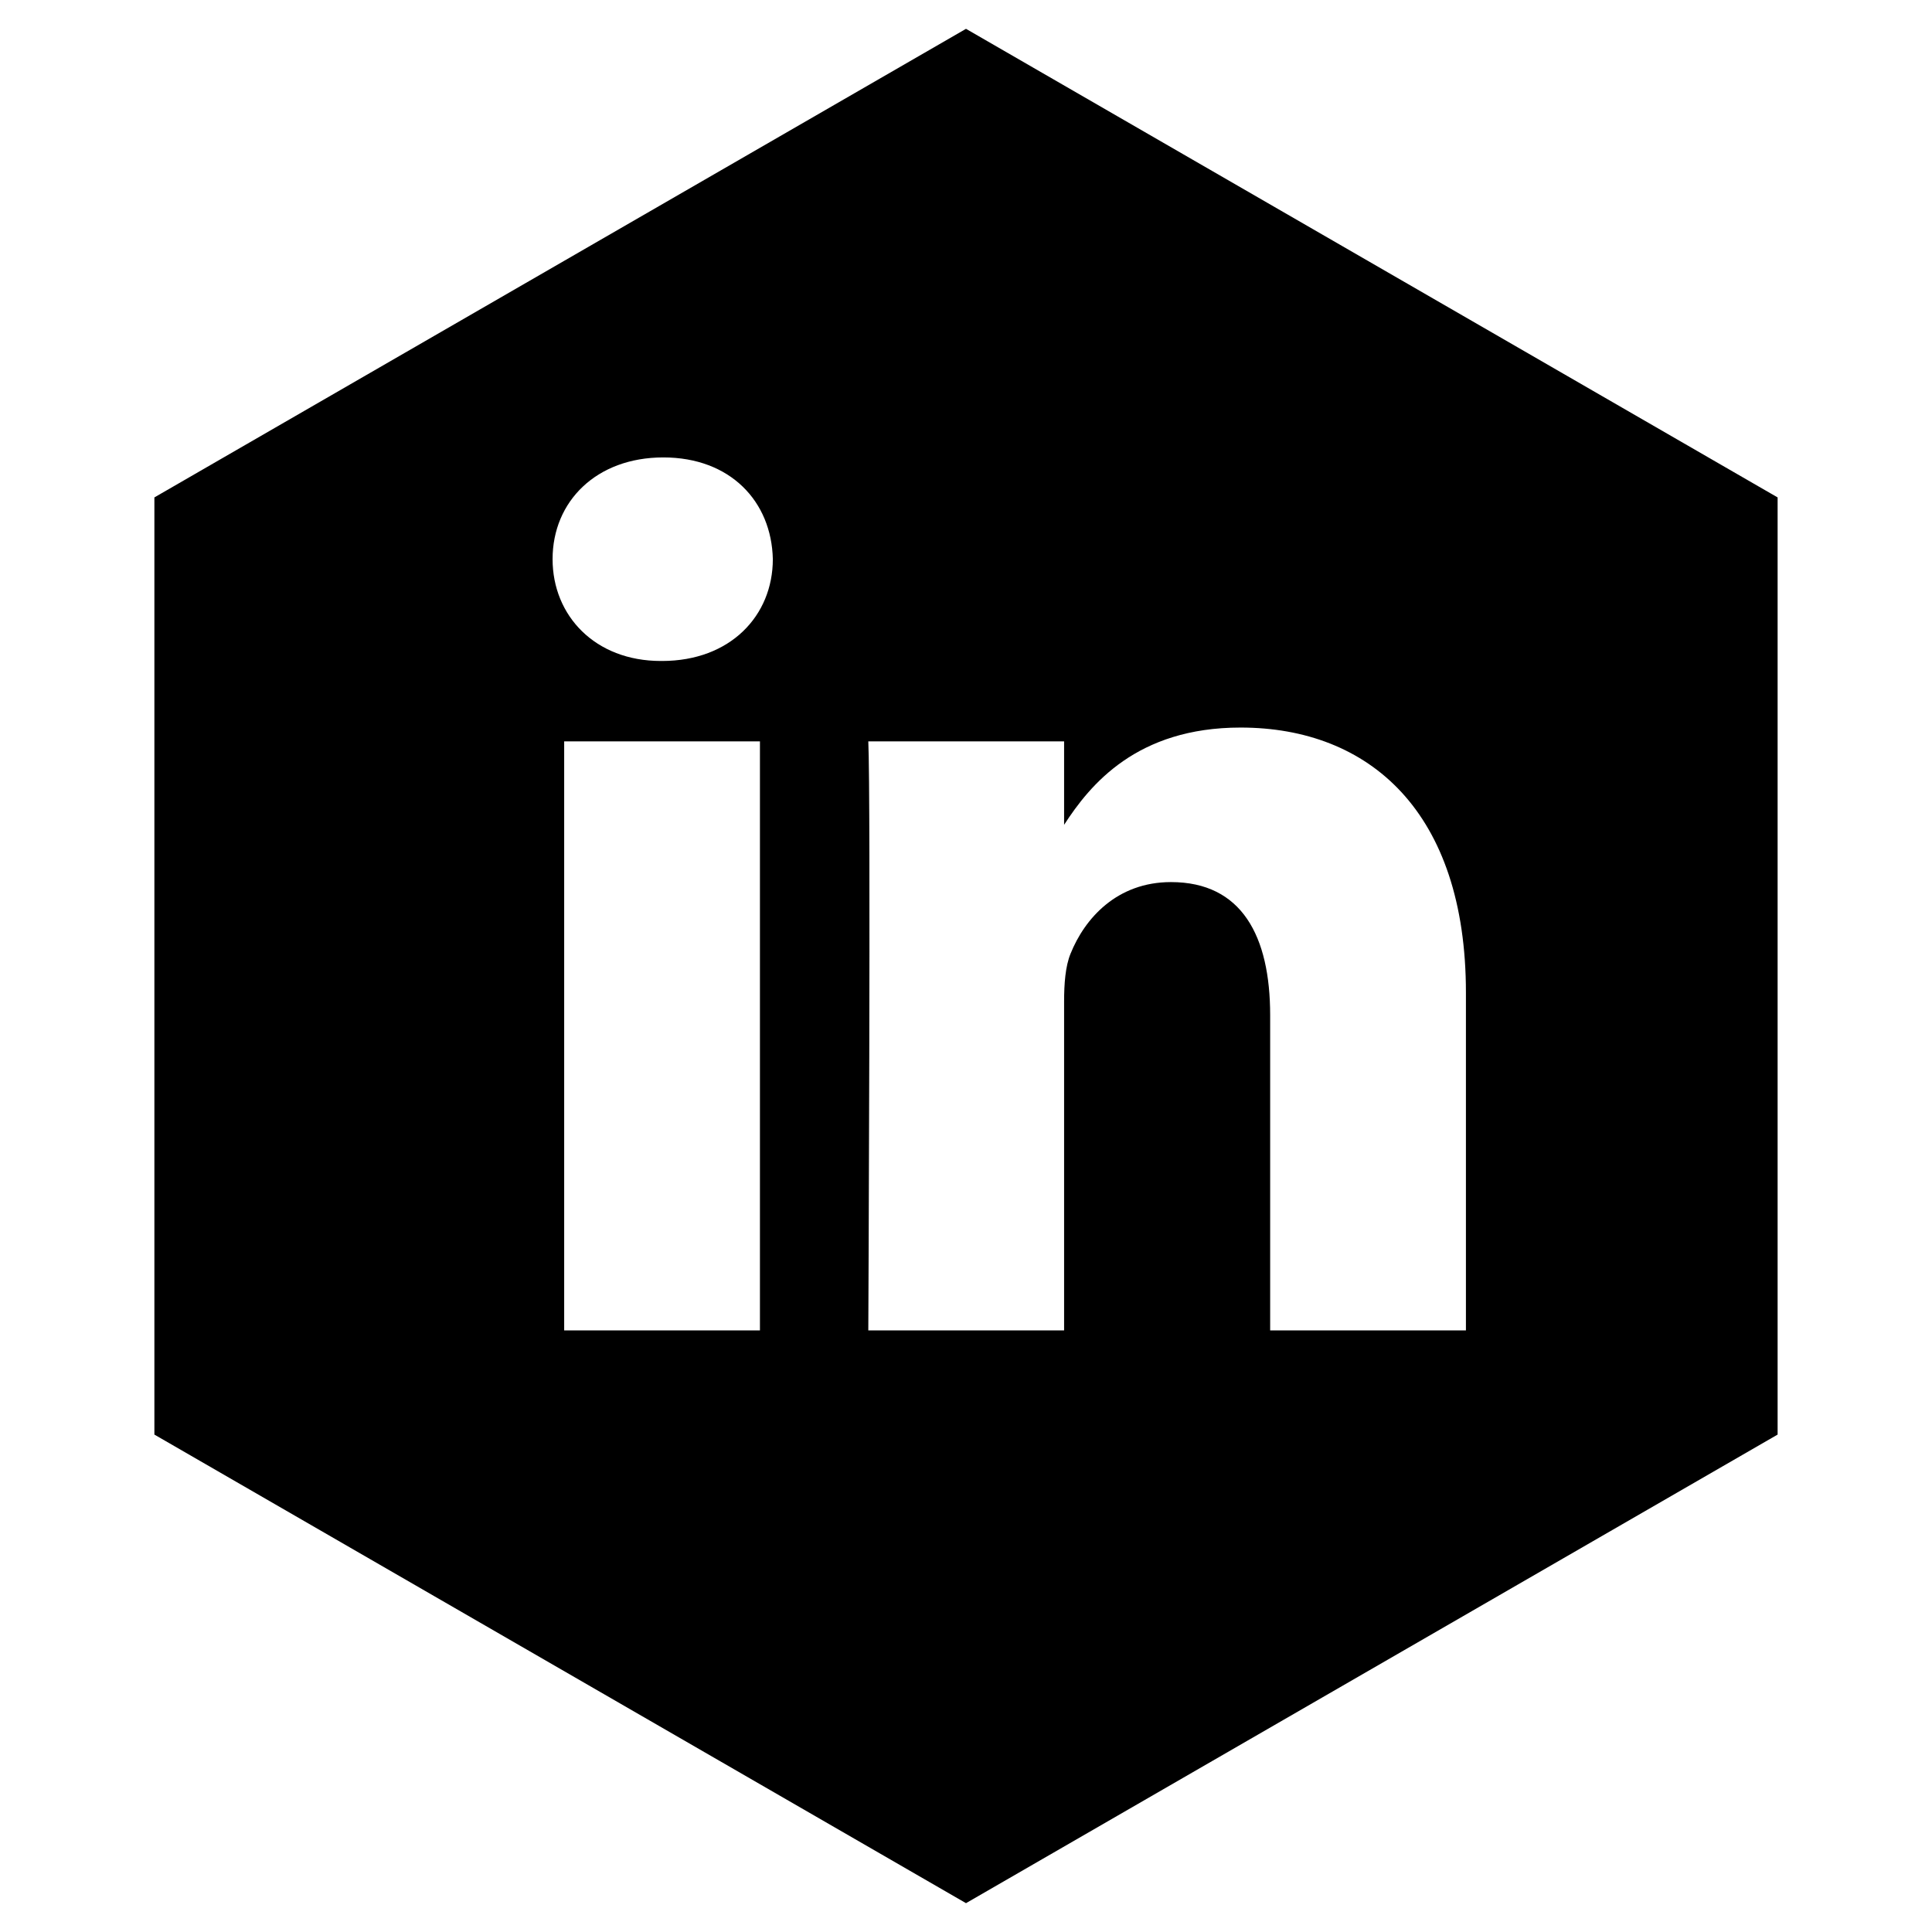
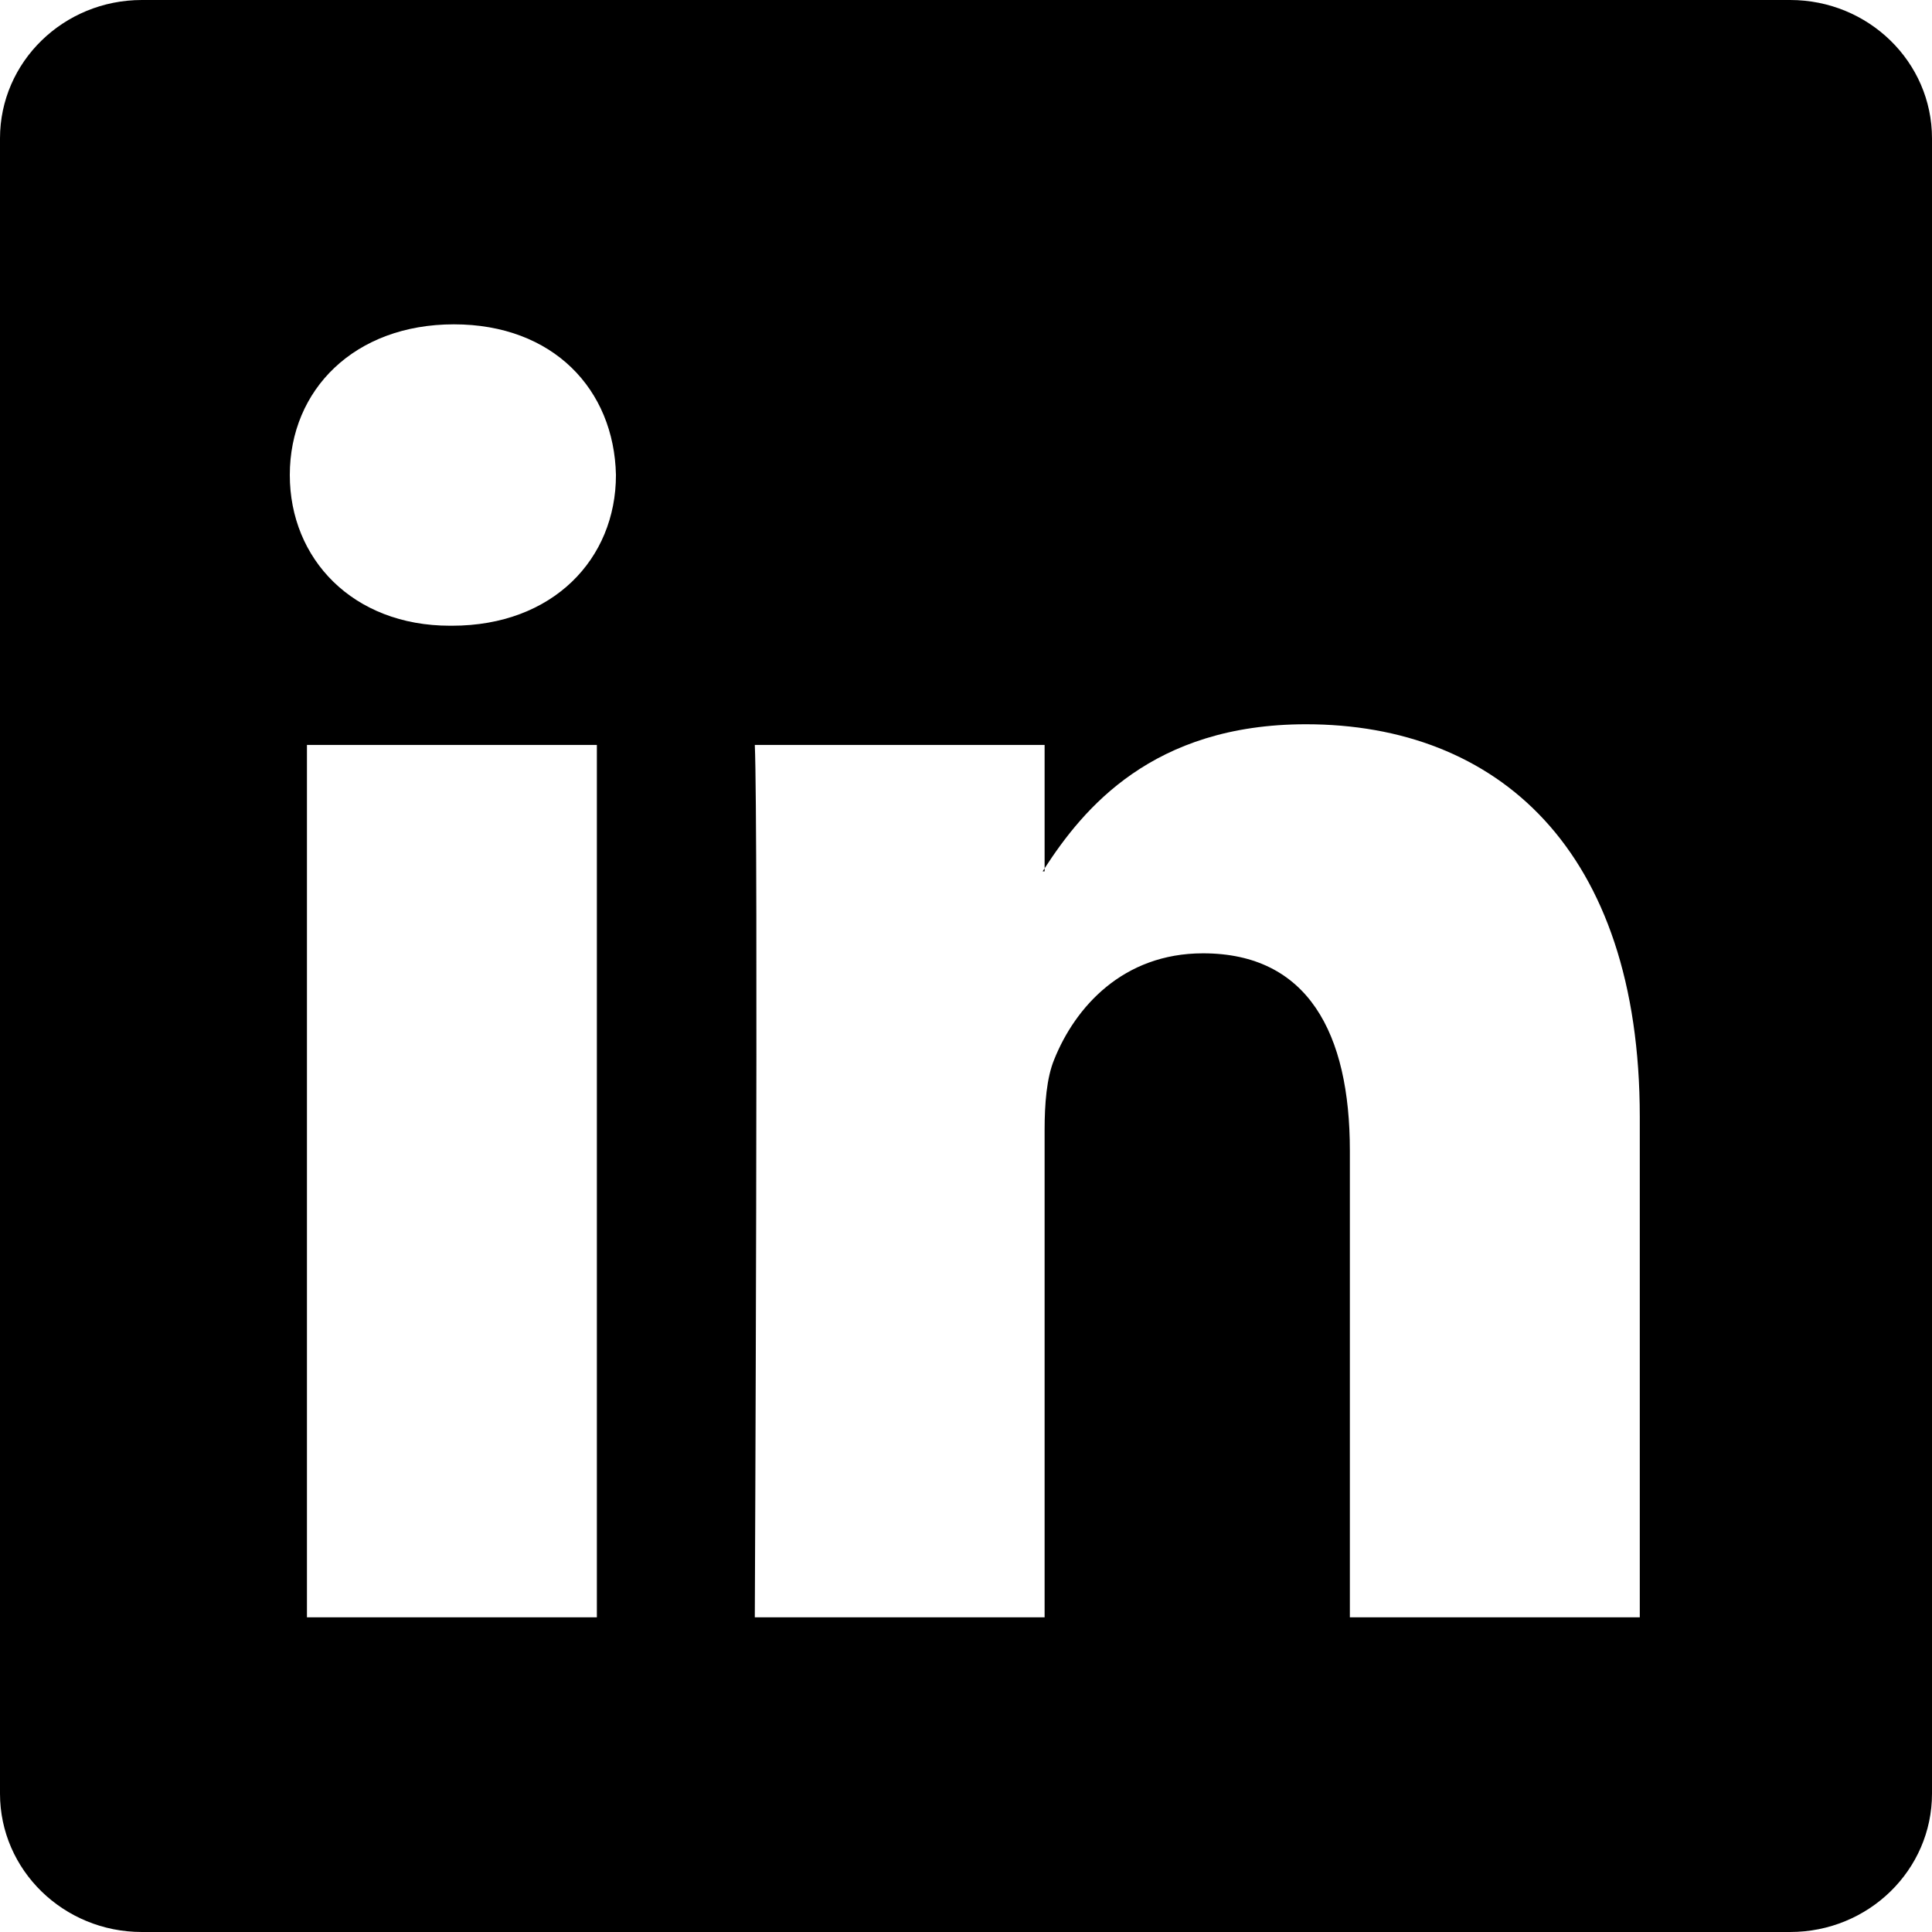
- <svg xmlns="http://www.w3.org/2000/svg" viewBox="0 0 67 67" aria-hidden="true" focusable="false" fill="currentColor">
-   <path d="M50.837,46.137V34.425c0-6.274-3.35-9.194-7.816-9.194  c-3.604,0-5.219,1.982-6.119,3.373V25.71h-6.79c0.09,1.917,0,20.428,0,20.428h6.79V34.729c0-0.61,0.044-1.22,0.224-1.657  c0.49-1.22,1.607-2.482,3.482-2.482c2.458,0,3.44,1.874,3.44,4.618v10.929H50.837z M22.959,22.922c2.367,0,3.842-1.569,3.842-3.531  c-0.044-2.003-1.475-3.528-3.797-3.528s-3.841,1.525-3.841,3.528c0,1.962,1.474,3.531,3.753,3.531H22.959z M26.354,46.137V25.71  h-6.789v20.427H26.354z M33.5,1l28.146,16.25v32.5L33.5,66L5.354,49.75v-32.5L33.5,1z" />
+ <svg xmlns="http://www.w3.org/2000/svg" width="16" height="16" fill="currentColor" class="bi bi-linkedin" viewBox="0 0 16 16">
+   <path d="M0 1.146C0 .513.526 0 1.175 0h13.65C15.474 0 16 .513 16 1.146v13.708c0 .633-.526 1.146-1.175 1.146H1.175C.526 16 0 15.487 0 14.854V1.146zm4.943 12.248V6.169H2.542v7.225h2.401zm-1.2-8.212c.837 0 1.358-.554 1.358-1.248-.015-.709-.52-1.248-1.342-1.248-.822 0-1.359.54-1.359 1.248 0 .694.521 1.248 1.327 1.248h.016zm4.908 8.212V9.359c0-.216.016-.432.08-.586.173-.431.568-.878 1.232-.878.869 0 1.216.662 1.216 1.634v3.865h2.401V9.25c0-2.22-1.184-3.252-2.764-3.252-1.274 0-1.845.7-2.165 1.193v.025h-.016a5.54 5.54 0 0 1 .016-.025V6.169h-2.4c.03.678 0 7.225 0 7.225h2.4z" />
</svg>
